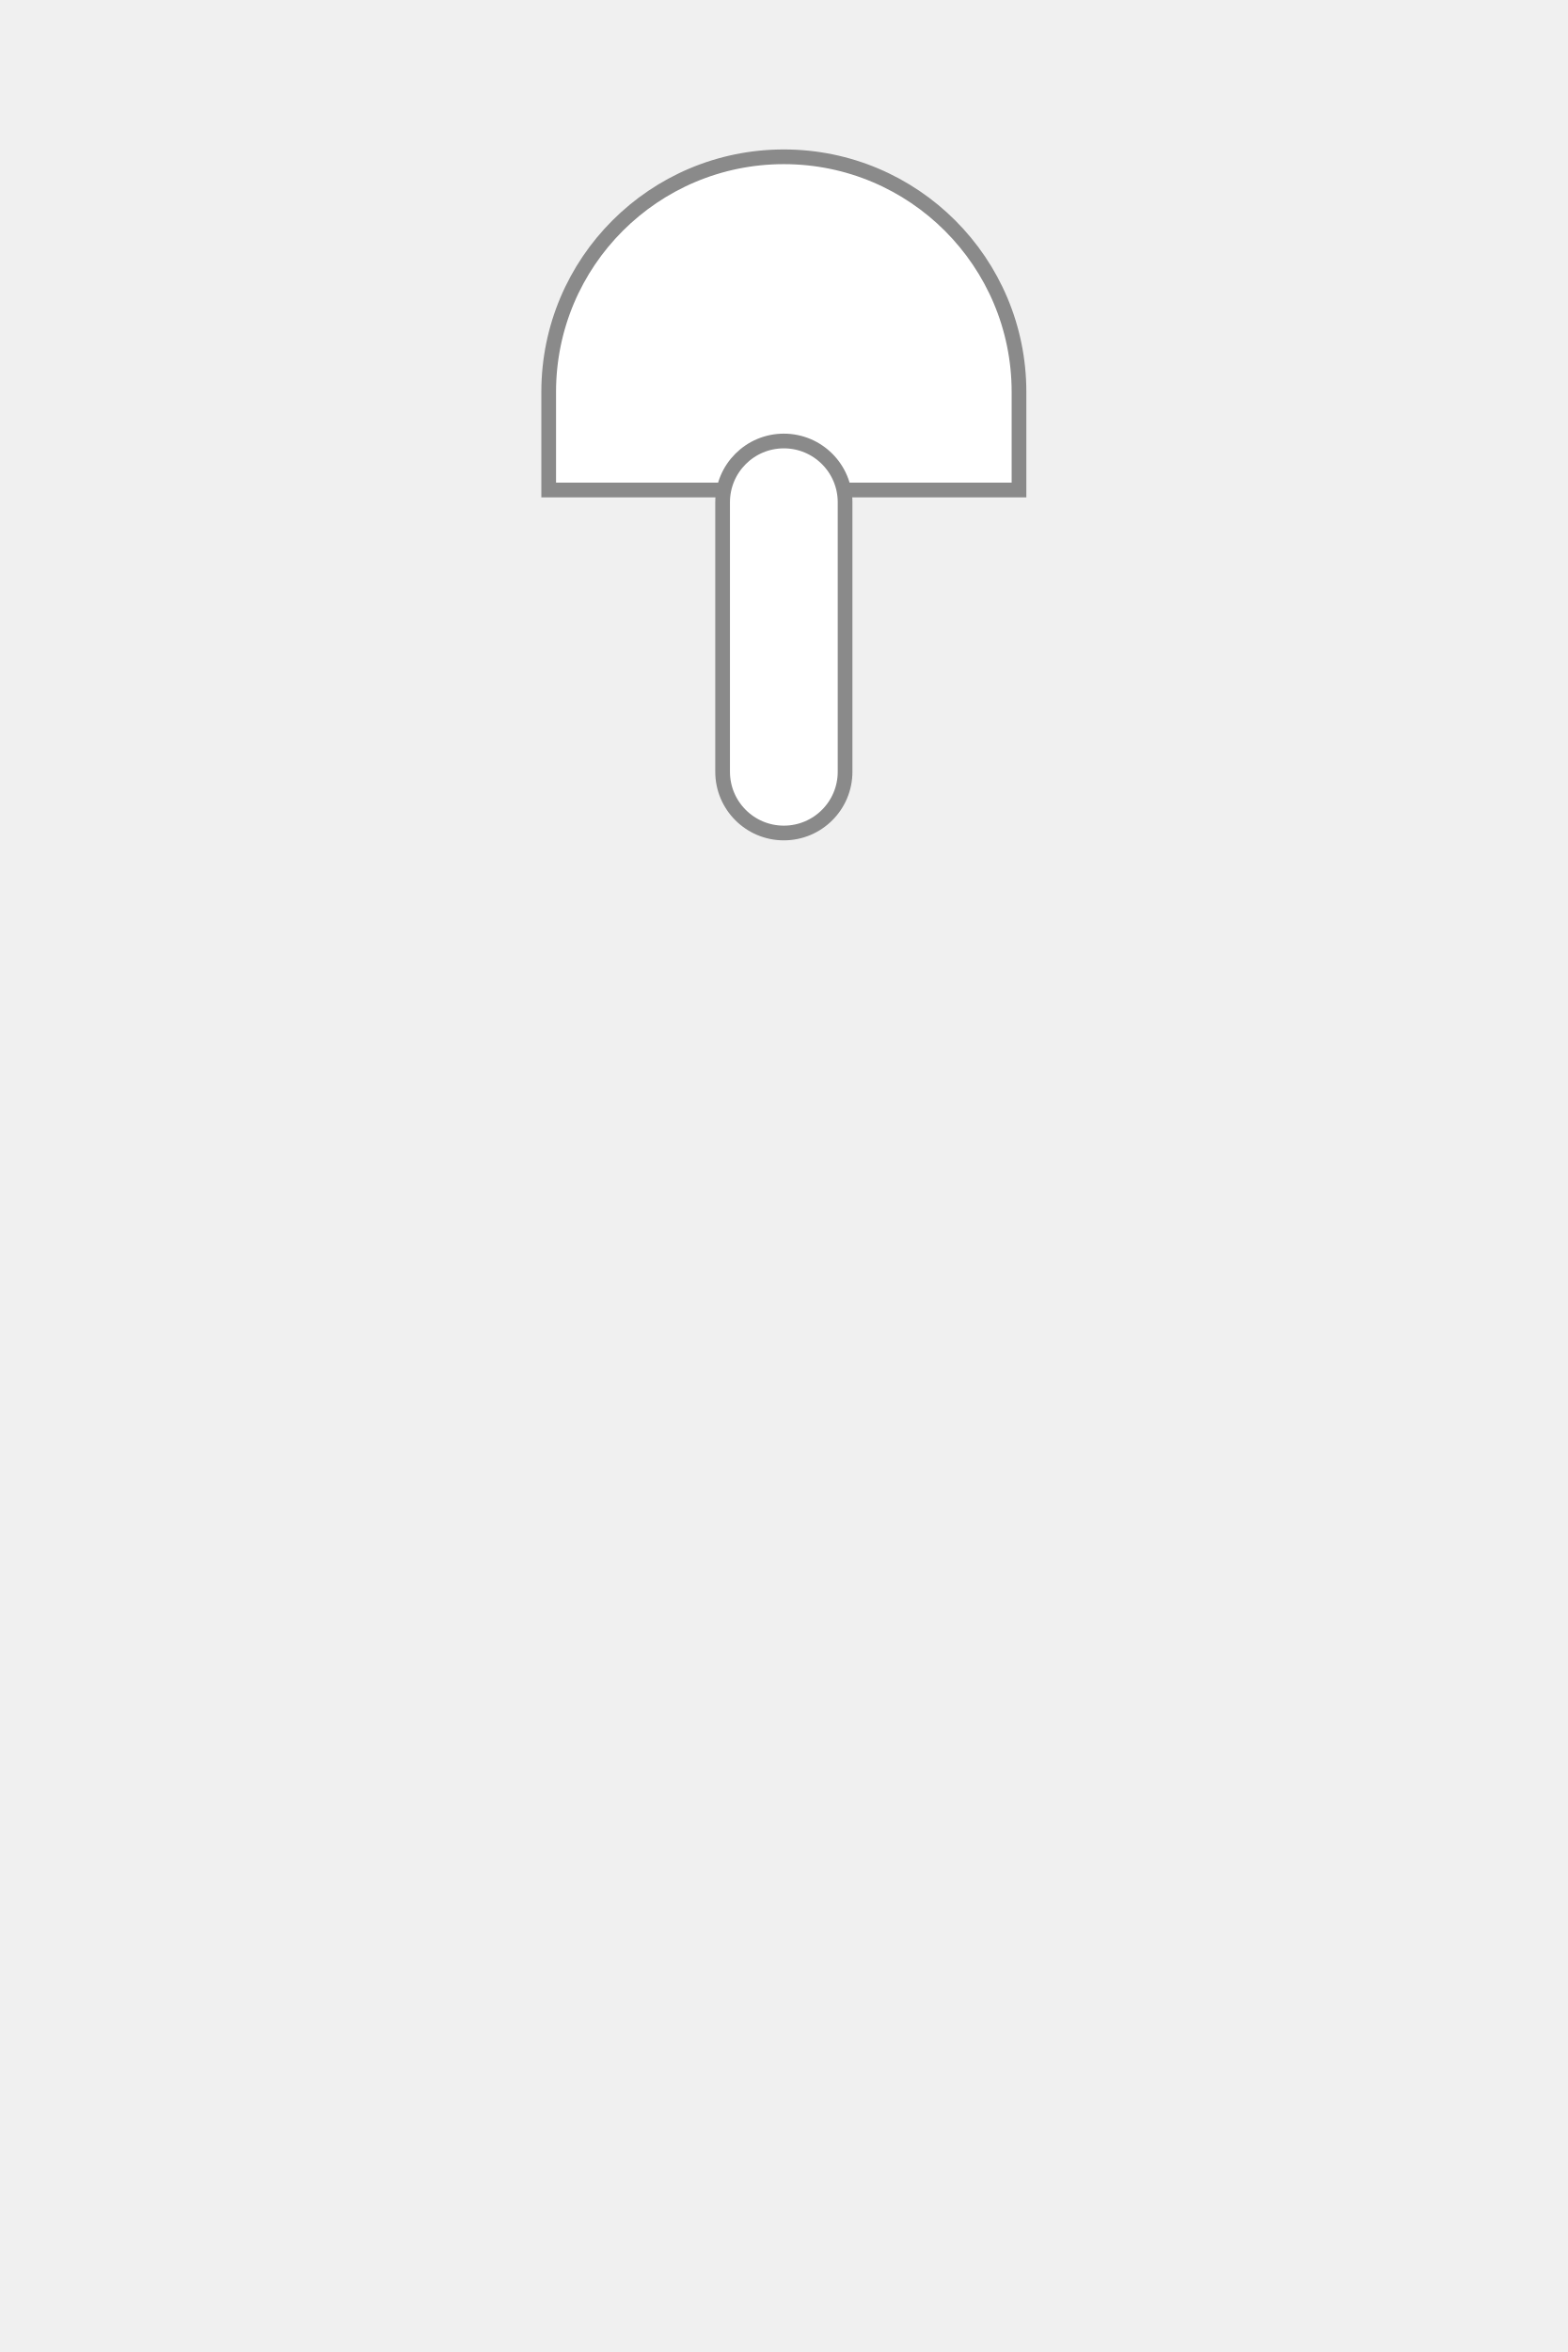
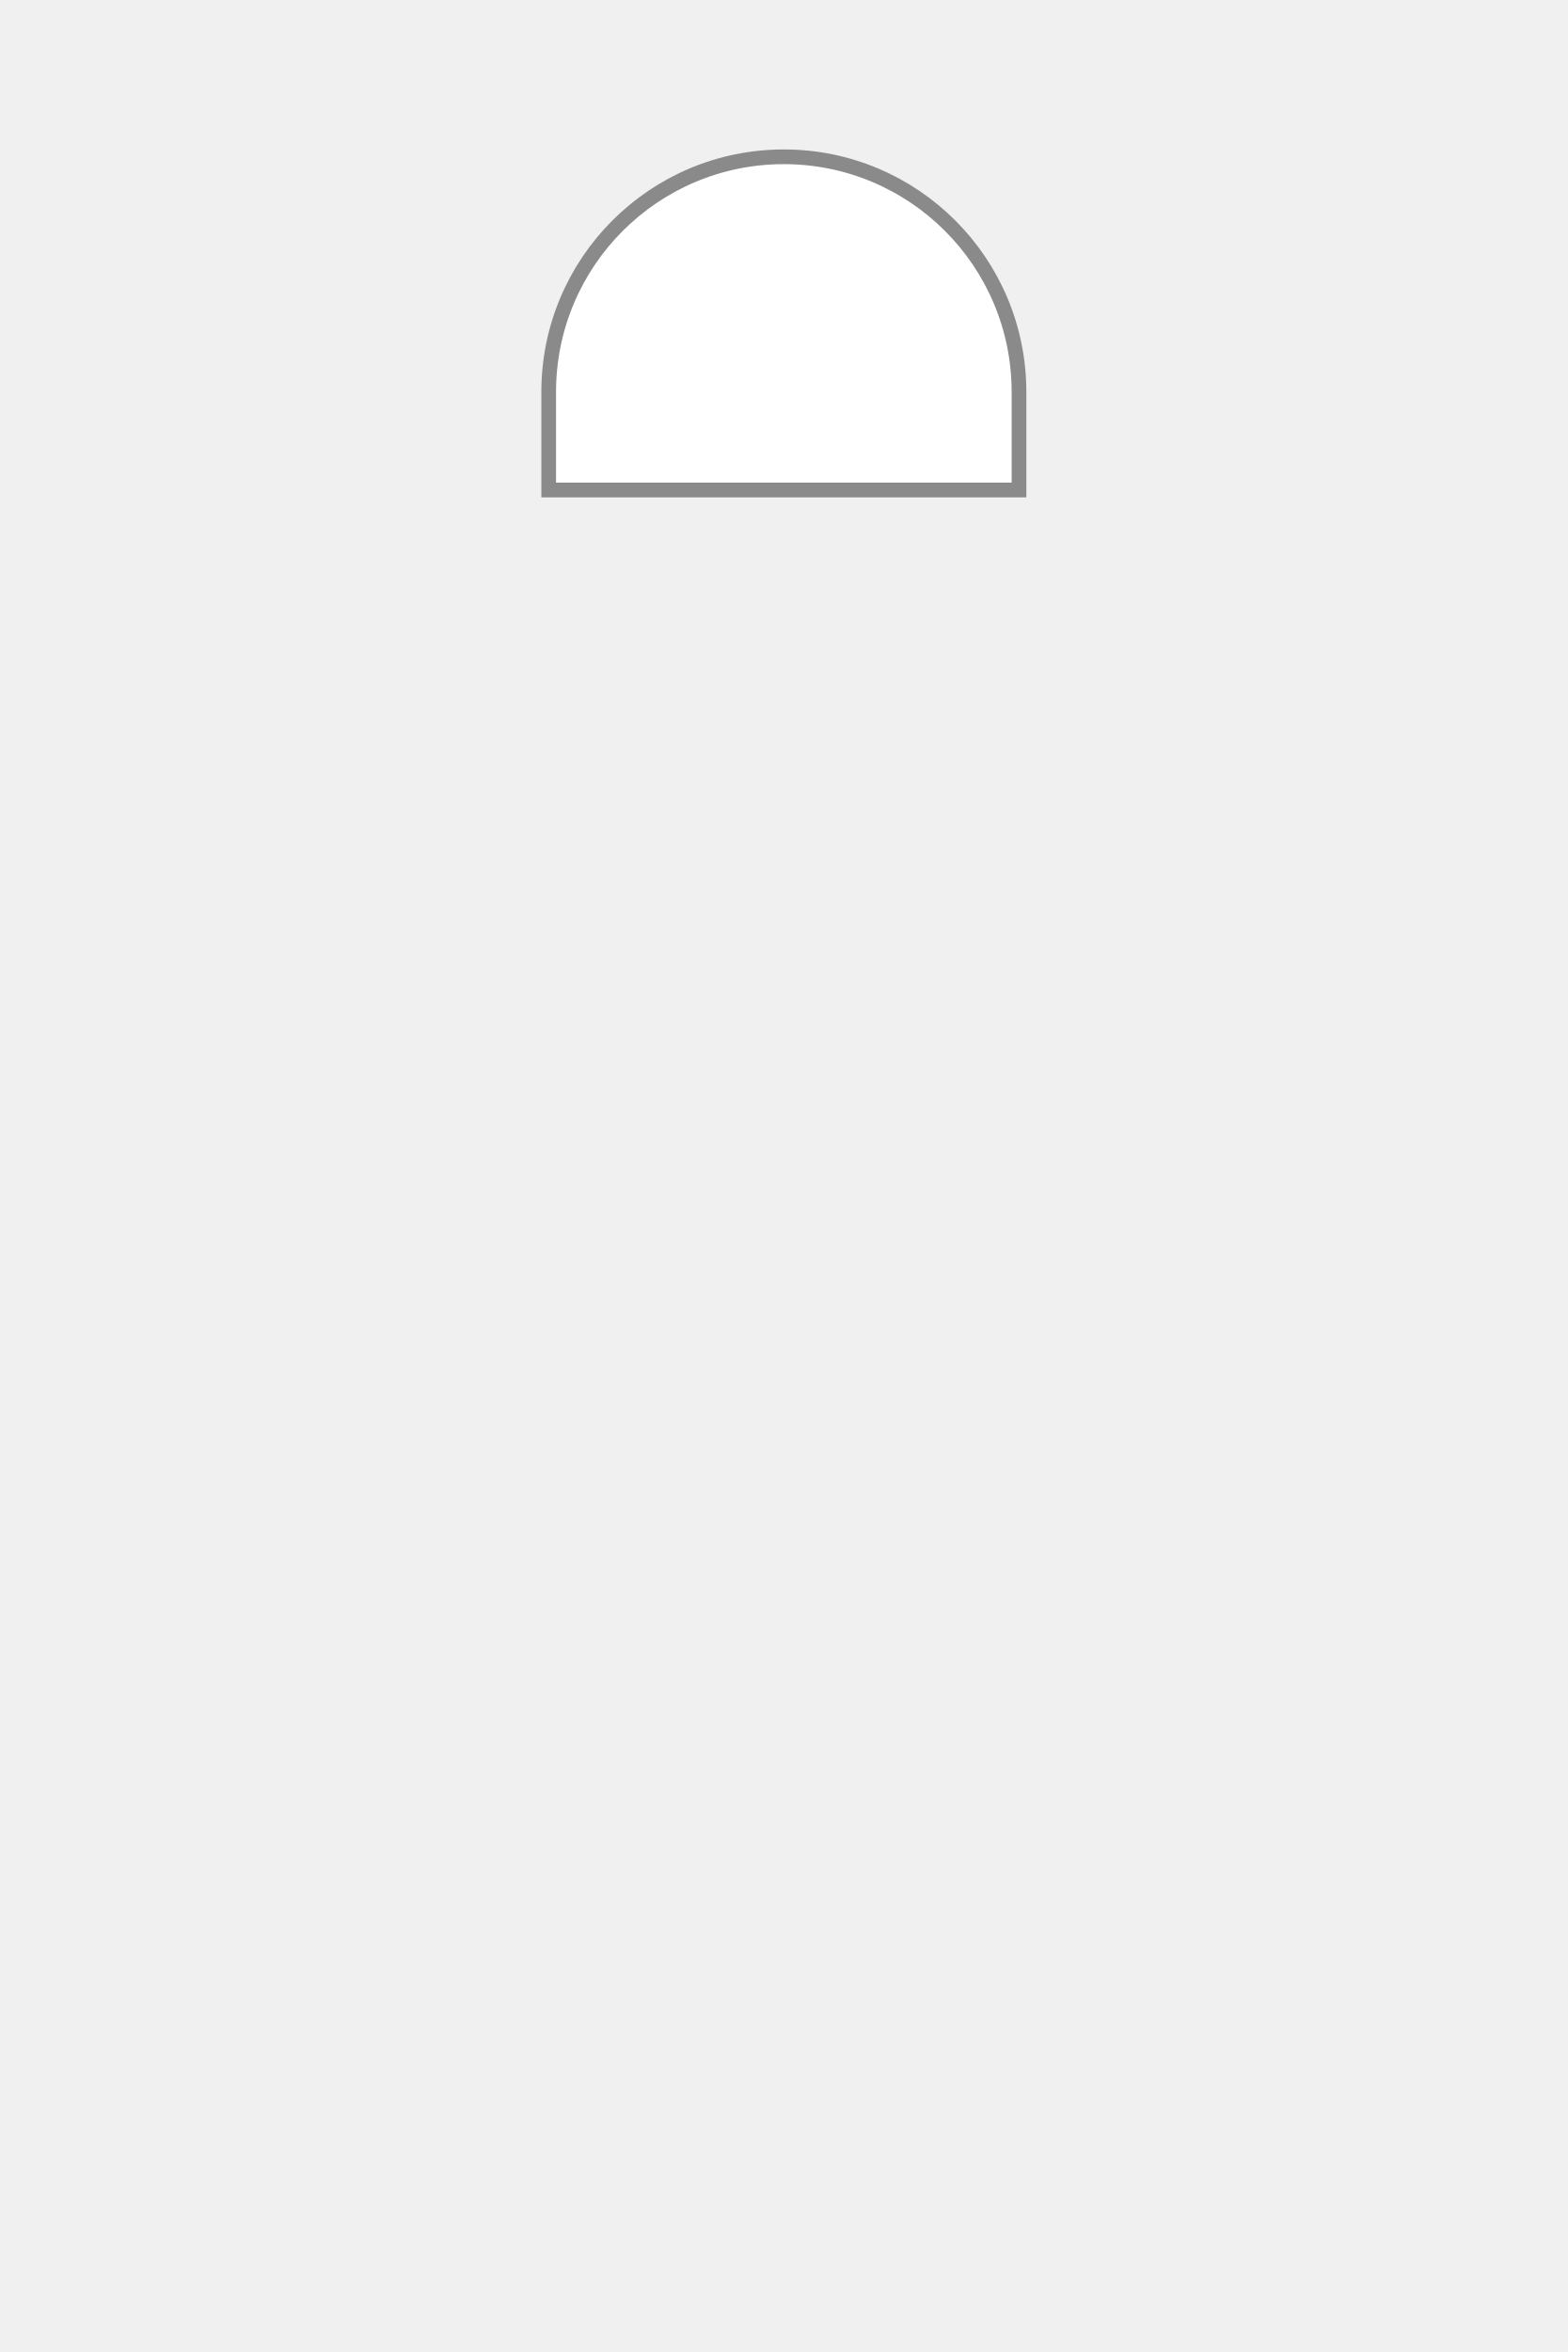
<svg xmlns="http://www.w3.org/2000/svg" width="192" height="288" viewBox="0 0 192 288">
  <g transform="translate(96 72) scale(3)">
    <path d="M -9.6 -4 L -9.6 -8 A 9.6 9.6 0 0 1 9.6 -8 L 9.6 -4 Z" fill="#ffffff" stroke="#8a8a8a" stroke-width="0.6" />
-     <path d="M 0 -6 H 0 A 2.5 2.5 0 0 1 2.5 -3.5 V 7.5 A 2.5 2.5 0 0 1 0 10 H 0 A 2.5 2.5 0 0 1 -2.5 7.5 V -3.5 A 2.5 2.5 0 0 1 0 -6 Z" fill="#ffffff" stroke="#8a8a8a" stroke-width="0.6" />
  </g>
</svg>
